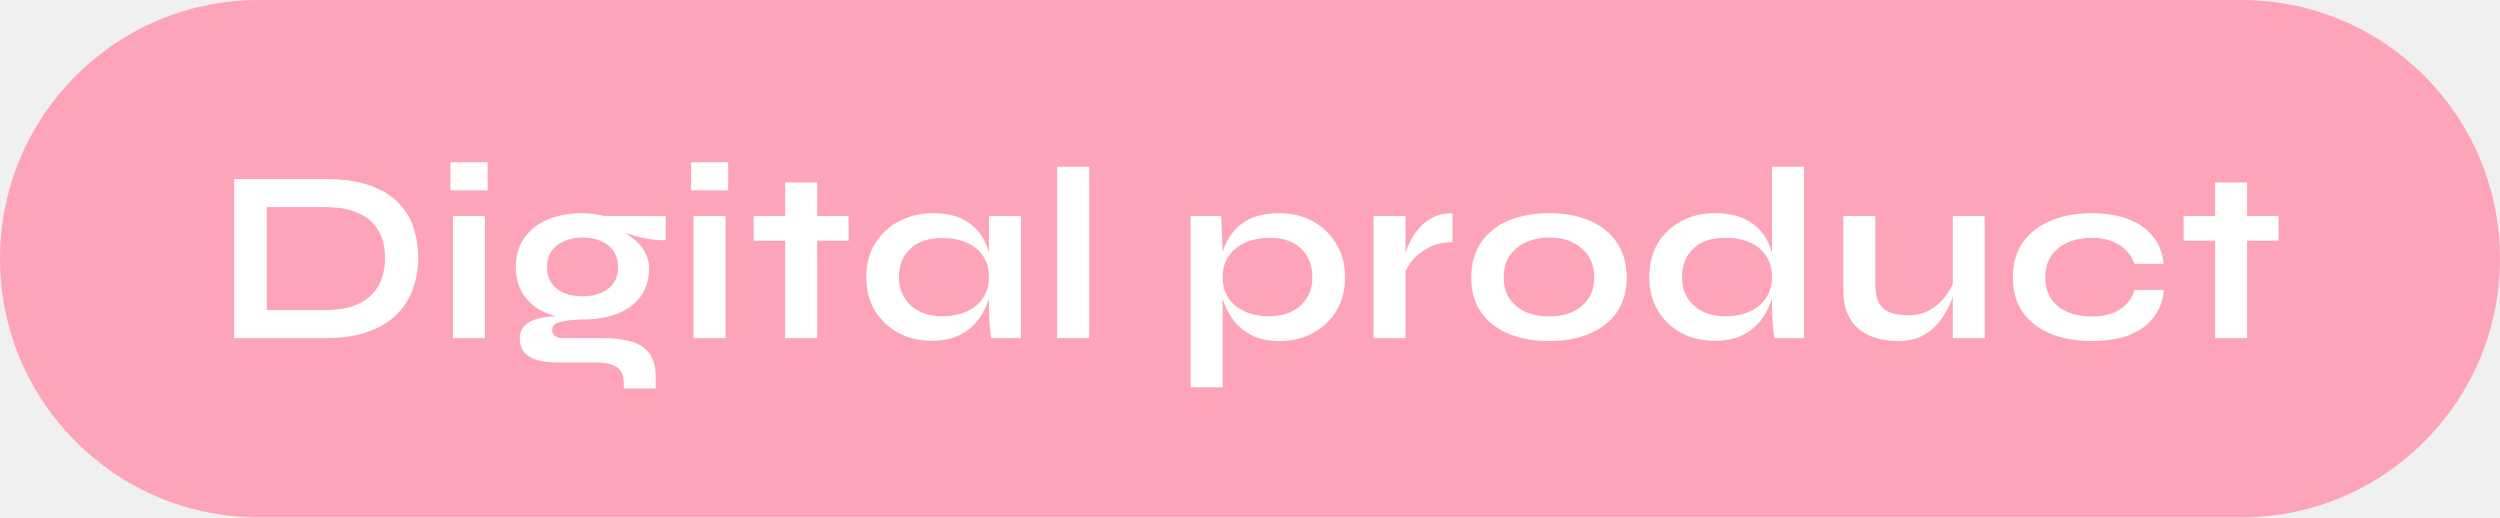
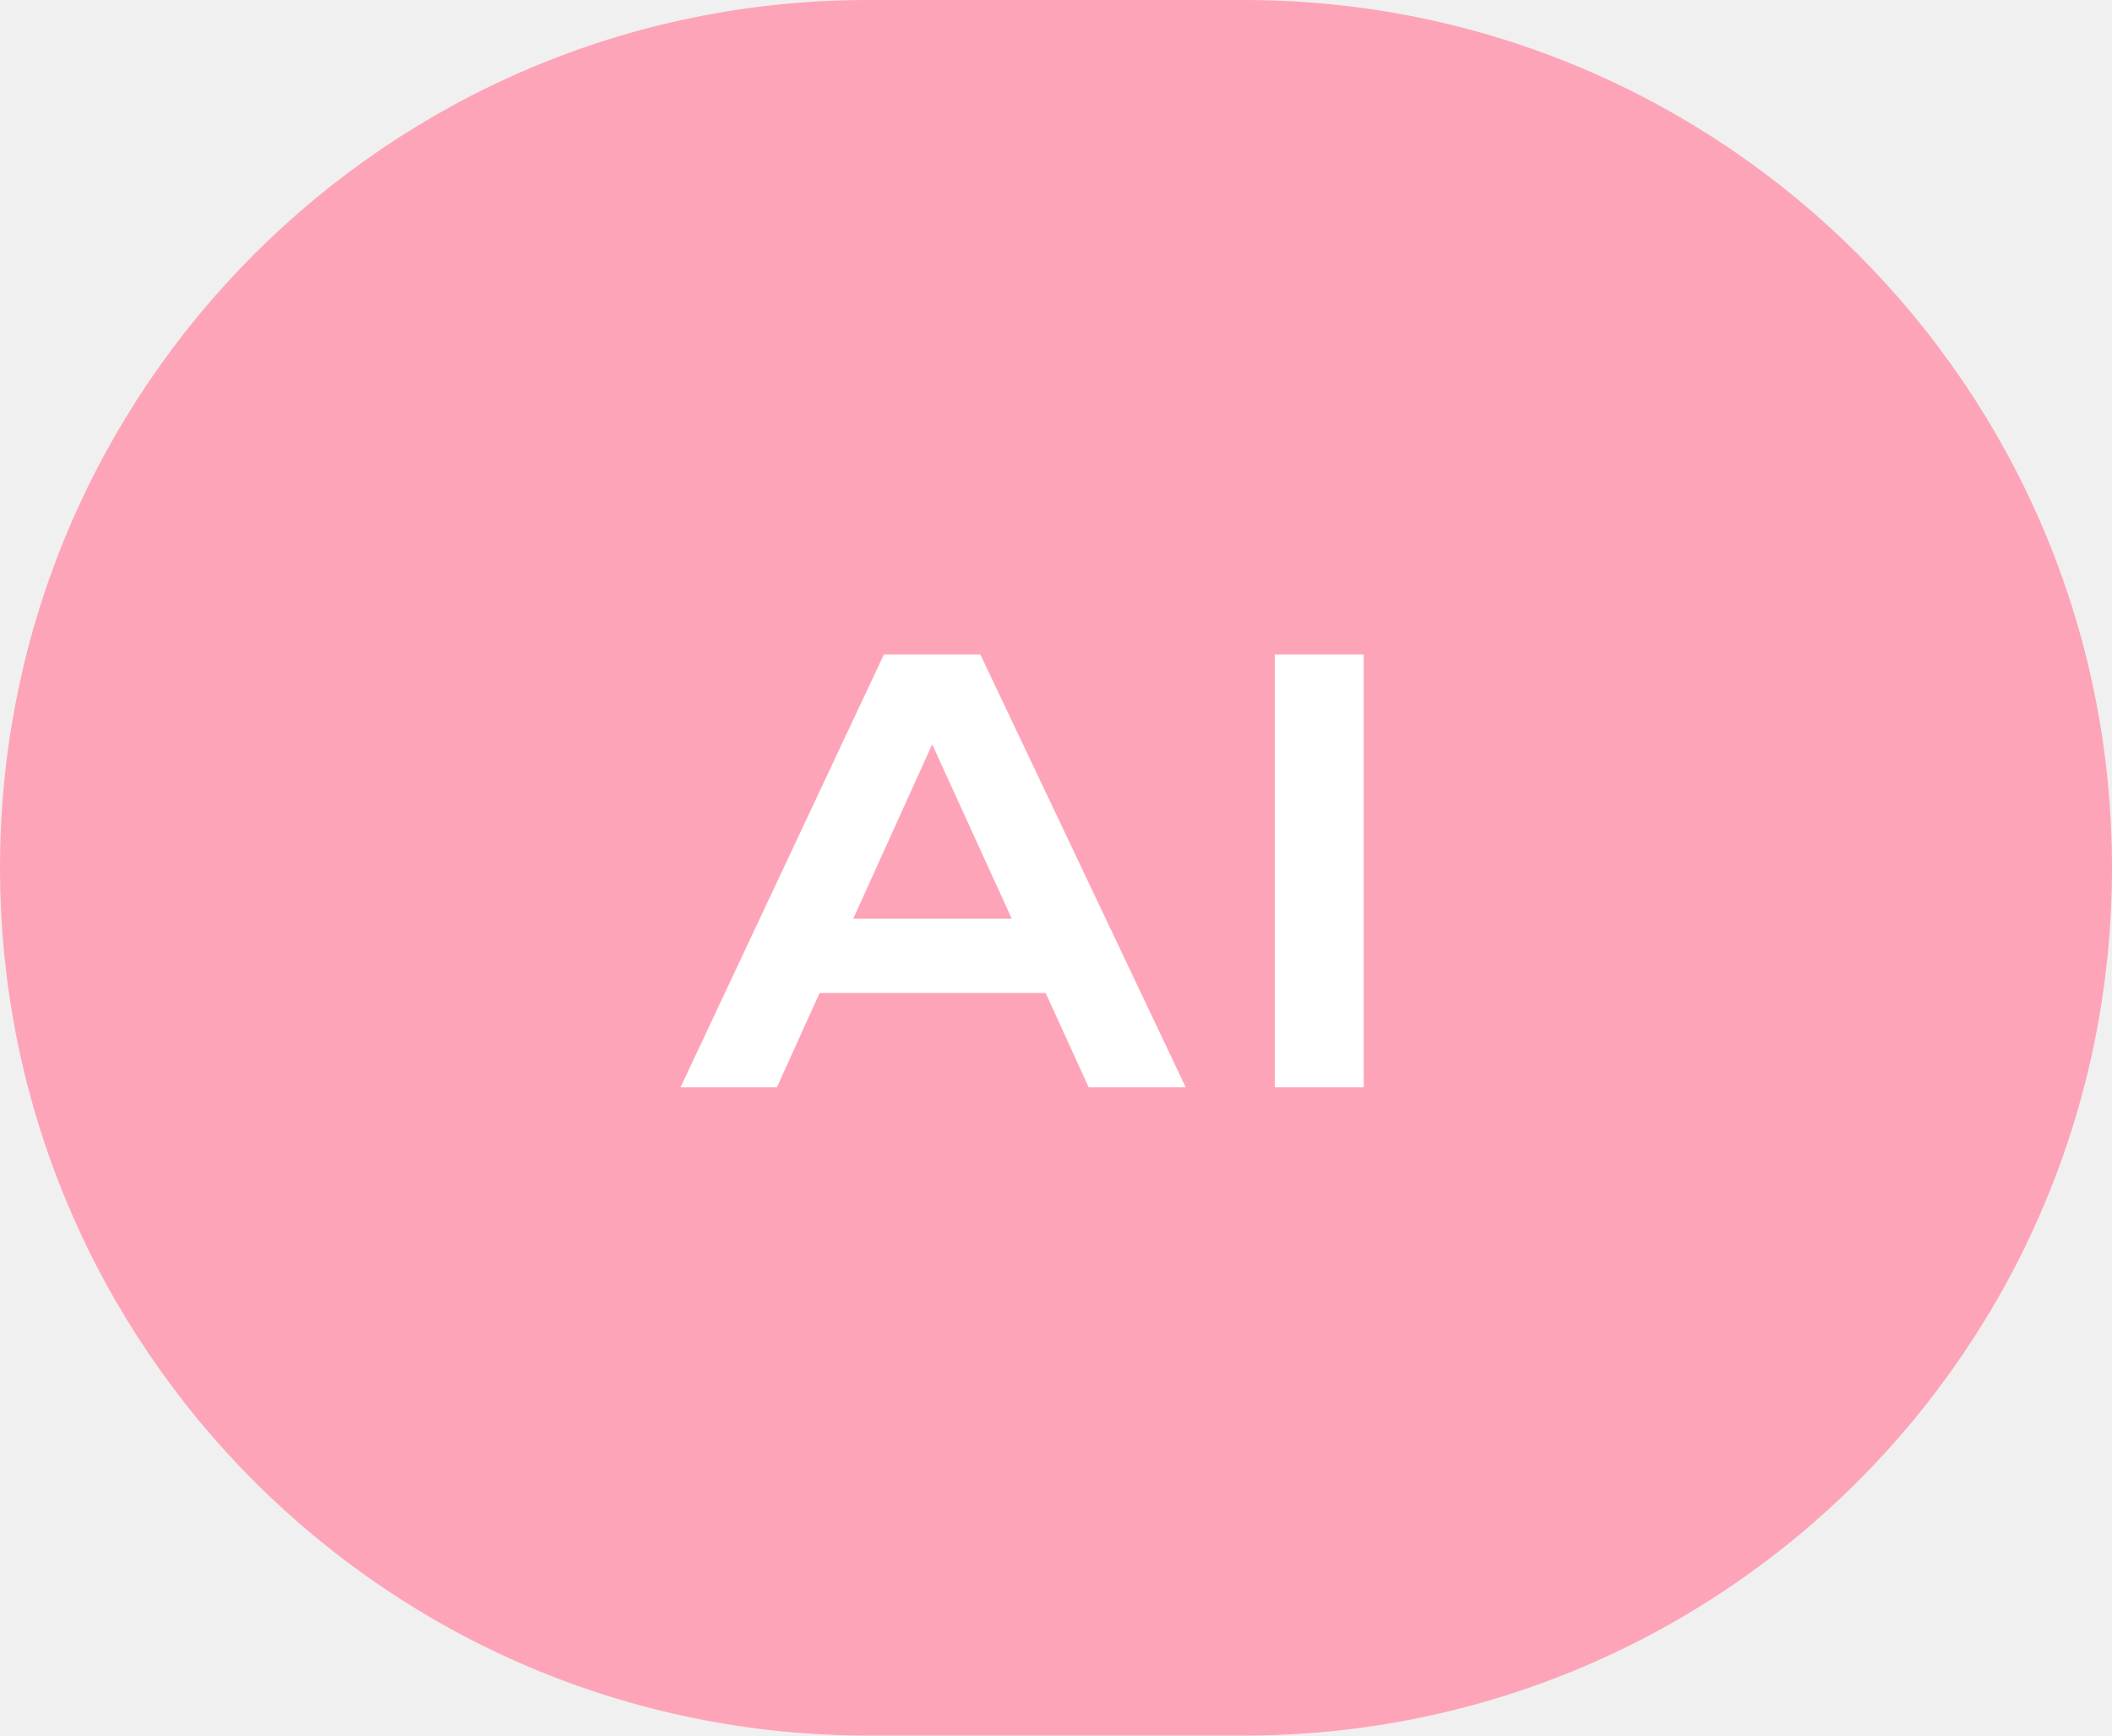
- <svg xmlns="http://www.w3.org/2000/svg" width="488" height="101" viewBox="0 0 488 101" fill="none">
-   <rect width="488" height="101" rx="50.5" fill="#FEA4B9" />
-   <path d="M63.456 34.944C66.944 34.944 69.856 35.36 72.192 36.192C74.528 37.024 76.384 38.16 77.76 39.6C79.168 41.008 80.16 42.64 80.736 44.496C81.344 46.352 81.648 48.304 81.648 50.352C81.648 52.4 81.312 54.368 80.64 56.256C80 58.144 78.96 59.824 77.52 61.296C76.112 62.736 74.24 63.888 71.904 64.752C69.6 65.584 66.784 66 63.456 66H45.696V34.944H63.456ZM52.08 60.528H63.312C65.616 60.528 67.52 60.256 69.024 59.712C70.56 59.136 71.776 58.368 72.672 57.408C73.568 56.448 74.208 55.36 74.592 54.144C74.976 52.928 75.168 51.664 75.168 50.352C75.168 49.04 74.976 47.792 74.592 46.608C74.208 45.424 73.568 44.368 72.672 43.44C71.776 42.512 70.56 41.776 69.024 41.232C67.52 40.688 65.616 40.416 63.312 40.416H52.08V60.528ZM95.18 31.68V37.152H87.931V31.68H95.18ZM88.412 42.144H94.651V66H88.412V42.144ZM113.735 62.352C111.143 62.352 108.855 61.968 106.871 61.2C104.919 60.4 103.399 59.232 102.311 57.696C101.223 56.16 100.679 54.304 100.679 52.128C100.679 49.984 101.207 48.128 102.263 46.56C103.319 44.992 104.823 43.776 106.775 42.912C108.759 42.048 111.079 41.616 113.735 41.616C114.471 41.616 115.175 41.664 115.847 41.76C116.551 41.856 117.239 41.984 117.911 42.144L129.959 42.192V46.896C128.327 46.928 126.663 46.736 124.967 46.32C123.303 45.872 121.831 45.392 120.551 44.88L120.407 44.544C121.495 45.056 122.519 45.696 123.479 46.464C124.439 47.2 125.207 48.064 125.783 49.056C126.391 50.016 126.695 51.136 126.695 52.416C126.695 54.496 126.167 56.288 125.111 57.792C124.055 59.264 122.551 60.4 120.599 61.2C118.679 61.968 116.391 62.352 113.735 62.352ZM121.751 75.84V74.688C121.751 73.216 121.271 72.192 120.311 71.616C119.383 71.04 118.103 70.752 116.471 70.752H109.031C107.591 70.752 106.375 70.64 105.383 70.416C104.423 70.192 103.655 69.872 103.079 69.456C102.503 69.04 102.087 68.544 101.831 67.968C101.575 67.424 101.447 66.832 101.447 66.192C101.447 64.912 101.863 63.952 102.695 63.312C103.527 62.64 104.647 62.192 106.055 61.968C107.463 61.744 109.015 61.696 110.711 61.824L113.735 62.352C111.719 62.416 110.215 62.592 109.223 62.88C108.263 63.136 107.783 63.664 107.783 64.464C107.783 64.944 107.975 65.328 108.359 65.616C108.743 65.872 109.287 66 109.991 66H117.815C119.959 66 121.783 66.224 123.287 66.672C124.823 67.152 125.991 67.936 126.791 69.024C127.591 70.144 127.991 71.664 127.991 73.584V75.84H121.751ZM113.735 57.84C115.111 57.84 116.311 57.616 117.335 57.168C118.391 56.72 119.207 56.08 119.783 55.248C120.359 54.384 120.647 53.36 120.647 52.176C120.647 50.96 120.359 49.92 119.783 49.056C119.207 48.192 118.407 47.536 117.383 47.088C116.359 46.608 115.143 46.368 113.735 46.368C112.359 46.368 111.143 46.608 110.087 47.088C109.031 47.536 108.215 48.192 107.639 49.056C107.063 49.92 106.775 50.96 106.775 52.176C106.775 53.36 107.063 54.384 107.639 55.248C108.215 56.08 109.015 56.72 110.039 57.168C111.095 57.616 112.327 57.84 113.735 57.84ZM142.146 31.68V37.152H134.898V31.68H142.146ZM135.378 42.144H141.618V66H135.378V42.144ZM147.118 42.144H165.646V46.992H147.118V42.144ZM153.262 35.616H159.502V66H153.262V35.616ZM181.859 66.528C179.491 66.528 177.331 66.016 175.379 64.992C173.459 63.936 171.923 62.48 170.771 60.624C169.651 58.736 169.091 56.56 169.091 54.096C169.091 51.568 169.667 49.376 170.819 47.52C171.971 45.664 173.523 44.224 175.475 43.2C177.459 42.144 179.699 41.616 182.195 41.616C184.947 41.616 187.155 42.176 188.819 43.296C190.515 44.384 191.747 45.872 192.515 47.76C193.283 49.648 193.667 51.76 193.667 54.096C193.667 55.504 193.443 56.944 192.995 58.416C192.547 59.856 191.859 61.2 190.931 62.448C190.003 63.664 188.787 64.656 187.283 65.424C185.779 66.16 183.971 66.528 181.859 66.528ZM183.875 61.728C185.763 61.728 187.395 61.408 188.771 60.768C190.147 60.128 191.203 59.232 191.939 58.08C192.675 56.928 193.043 55.6 193.043 54.096C193.043 52.464 192.659 51.088 191.891 49.968C191.155 48.816 190.099 47.952 188.723 47.376C187.379 46.768 185.763 46.464 183.875 46.464C181.219 46.464 179.155 47.168 177.683 48.576C176.211 49.952 175.475 51.792 175.475 54.096C175.475 55.632 175.827 56.976 176.531 58.128C177.235 59.248 178.211 60.128 179.459 60.768C180.739 61.408 182.211 61.728 183.875 61.728ZM193.043 42.144H199.283V66H193.475C193.475 66 193.427 65.696 193.331 65.088C193.267 64.448 193.203 63.648 193.139 62.688C193.075 61.728 193.043 60.784 193.043 59.856V42.144ZM206.37 32.544H212.61V66H206.37V32.544ZM249.795 66.576C247.683 66.576 245.875 66.208 244.371 65.472C242.899 64.704 241.699 63.712 240.771 62.496C239.843 61.248 239.155 59.888 238.707 58.416C238.259 56.944 238.035 55.504 238.035 54.096C238.035 52.336 238.243 50.704 238.659 49.2C239.107 47.696 239.795 46.384 240.723 45.264C241.651 44.112 242.851 43.216 244.323 42.576C245.827 41.936 247.651 41.616 249.795 41.616C252.195 41.616 254.355 42.144 256.275 43.2C258.195 44.256 259.715 45.728 260.835 47.616C261.987 49.472 262.563 51.632 262.563 54.096C262.563 56.624 261.987 58.832 260.835 60.72C259.683 62.576 258.147 64.016 256.227 65.04C254.307 66.064 252.163 66.576 249.795 66.576ZM247.779 61.728C249.475 61.728 250.947 61.408 252.195 60.768C253.475 60.128 254.451 59.248 255.123 58.128C255.827 56.976 256.179 55.632 256.179 54.096C256.179 51.792 255.443 49.936 253.971 48.528C252.531 47.12 250.467 46.416 247.779 46.416C246.083 46.416 244.531 46.72 243.123 47.328C241.747 47.936 240.659 48.816 239.859 49.968C239.059 51.088 238.659 52.464 238.659 54.096C238.659 55.632 239.027 56.976 239.763 58.128C240.499 59.248 241.555 60.128 242.931 60.768C244.307 61.408 245.923 61.728 247.779 61.728ZM232.419 42.144H238.371L238.659 48.48V75.6H232.419V42.144ZM268.114 42.144H274.354V66H268.114V42.144ZM283.522 47.28C281.73 47.28 280.178 47.632 278.866 48.336C277.554 49.008 276.498 49.84 275.698 50.832C274.898 51.824 274.338 52.784 274.018 53.712L273.97 51.072C274.002 50.688 274.13 50.128 274.354 49.392C274.578 48.624 274.914 47.808 275.362 46.944C275.81 46.048 276.402 45.2 277.138 44.4C277.874 43.568 278.77 42.896 279.826 42.384C280.882 41.872 282.114 41.616 283.522 41.616V47.28ZM302.403 66.576C299.395 66.576 296.739 66.096 294.435 65.136C292.163 64.176 290.387 62.784 289.107 60.96C287.827 59.104 287.187 56.832 287.187 54.144C287.187 51.456 287.827 49.184 289.107 47.328C290.387 45.44 292.163 44.016 294.435 43.056C296.739 42.096 299.395 41.616 302.403 41.616C305.411 41.616 308.035 42.096 310.275 43.056C312.547 44.016 314.323 45.44 315.603 47.328C316.883 49.184 317.523 51.456 317.523 54.144C317.523 56.832 316.883 59.104 315.603 60.96C314.323 62.784 312.547 64.176 310.275 65.136C308.035 66.096 305.411 66.576 302.403 66.576ZM302.403 61.776C304.067 61.776 305.555 61.488 306.867 60.912C308.211 60.304 309.267 59.44 310.035 58.32C310.803 57.168 311.187 55.776 311.187 54.144C311.187 52.512 310.803 51.12 310.035 49.968C309.267 48.784 308.227 47.888 306.915 47.28C305.603 46.672 304.099 46.368 302.403 46.368C300.739 46.368 299.235 46.672 297.891 47.28C296.547 47.888 295.475 48.768 294.675 49.92C293.907 51.072 293.523 52.48 293.523 54.144C293.523 55.776 293.907 57.168 294.675 58.32C295.443 59.44 296.499 60.304 297.843 60.912C299.187 61.488 300.707 61.776 302.403 61.776ZM334.712 66.528C332.312 66.528 330.136 66.016 328.184 64.992C326.264 63.936 324.744 62.48 323.624 60.624C322.504 58.736 321.944 56.56 321.944 54.096C321.944 51.568 322.488 49.376 323.576 47.52C324.696 45.664 326.216 44.224 328.136 43.2C330.056 42.144 332.248 41.616 334.712 41.616C336.856 41.616 338.68 41.936 340.184 42.576C341.688 43.216 342.904 44.112 343.832 45.264C344.76 46.384 345.432 47.696 345.848 49.2C346.296 50.704 346.52 52.336 346.52 54.096C346.52 55.504 346.296 56.944 345.848 58.416C345.4 59.856 344.712 61.2 343.784 62.448C342.856 63.664 341.64 64.656 340.136 65.424C338.632 66.16 336.824 66.528 334.712 66.528ZM336.728 61.728C338.616 61.728 340.248 61.408 341.624 60.768C343 60.128 344.056 59.232 344.792 58.08C345.528 56.928 345.896 55.6 345.896 54.096C345.896 52.464 345.512 51.088 344.744 49.968C344.008 48.816 342.952 47.936 341.576 47.328C340.232 46.72 338.616 46.416 336.728 46.416C334.072 46.416 332.008 47.12 330.536 48.528C329.064 49.936 328.328 51.792 328.328 54.096C328.328 55.632 328.68 56.976 329.384 58.128C330.088 59.248 331.064 60.128 332.312 60.768C333.592 61.408 335.064 61.728 336.728 61.728ZM345.896 32.544H352.136V66H346.328C346.232 65.264 346.136 64.32 346.04 63.168C345.944 61.984 345.896 60.88 345.896 59.856V32.544ZM387.422 66H381.182V42.144H387.422V66ZM381.518 54.528L381.566 56.16C381.502 56.608 381.342 57.264 381.086 58.128C380.83 58.96 380.43 59.856 379.886 60.816C379.374 61.776 378.702 62.704 377.87 63.6C377.038 64.464 376.014 65.184 374.798 65.76C373.582 66.304 372.142 66.576 370.478 66.576C369.166 66.576 367.87 66.416 366.59 66.096C365.342 65.776 364.206 65.248 363.182 64.512C362.158 63.744 361.342 62.72 360.734 61.44C360.126 60.16 359.822 58.544 359.822 56.592V42.144H366.062V55.536C366.062 57.072 366.302 58.288 366.782 59.184C367.294 60.048 368.03 60.656 368.99 61.008C369.95 61.36 371.086 61.536 372.398 61.536C374.126 61.536 375.614 61.168 376.862 60.432C378.11 59.664 379.118 58.736 379.886 57.648C380.686 56.56 381.23 55.52 381.518 54.528ZM422.383 56.592C422.223 58.672 421.551 60.464 420.367 61.968C419.215 63.472 417.615 64.624 415.567 65.424C413.519 66.192 411.087 66.576 408.271 66.576C405.327 66.576 402.687 66.112 400.351 65.184C398.047 64.224 396.223 62.832 394.879 61.008C393.567 59.152 392.911 56.864 392.911 54.144C392.911 51.424 393.567 49.136 394.879 47.28C396.223 45.424 398.047 44.016 400.351 43.056C402.687 42.096 405.327 41.616 408.271 41.616C411.087 41.616 413.503 42.016 415.519 42.816C417.535 43.584 419.119 44.704 420.271 46.176C421.455 47.648 422.143 49.424 422.335 51.504H416.623C416.079 49.904 415.071 48.656 413.599 47.76C412.127 46.864 410.351 46.416 408.271 46.416C406.607 46.416 405.087 46.704 403.711 47.28C402.367 47.856 401.279 48.72 400.447 49.872C399.647 50.992 399.247 52.416 399.247 54.144C399.247 55.84 399.647 57.264 400.447 58.416C401.247 59.536 402.335 60.384 403.711 60.96C405.087 61.504 406.607 61.776 408.271 61.776C410.511 61.776 412.335 61.328 413.743 60.432C415.183 59.536 416.159 58.256 416.671 56.592H422.383ZM426.249 42.144H444.777V46.992H426.249V42.144ZM432.393 35.616H438.633V66H432.393V35.616Z" fill="white" />
+ <svg xmlns="http://www.w3.org/2000/svg" width="101" height="83" viewBox="0 0 101 83" fill="none">
+   <rect width="101" height="83" rx="41.5" fill="#FEA4B9" />
+   <path d="M37.696 47.488V43.936H51.392V47.488H37.696ZM32.544 52L42.272 31.296H46.88L56.704 52H52.064L43.552 33.344H45.6L37.152 52H32.544ZM60.962 31.296H65.218V52H60.962V31.296Z" fill="white" />
</svg>
